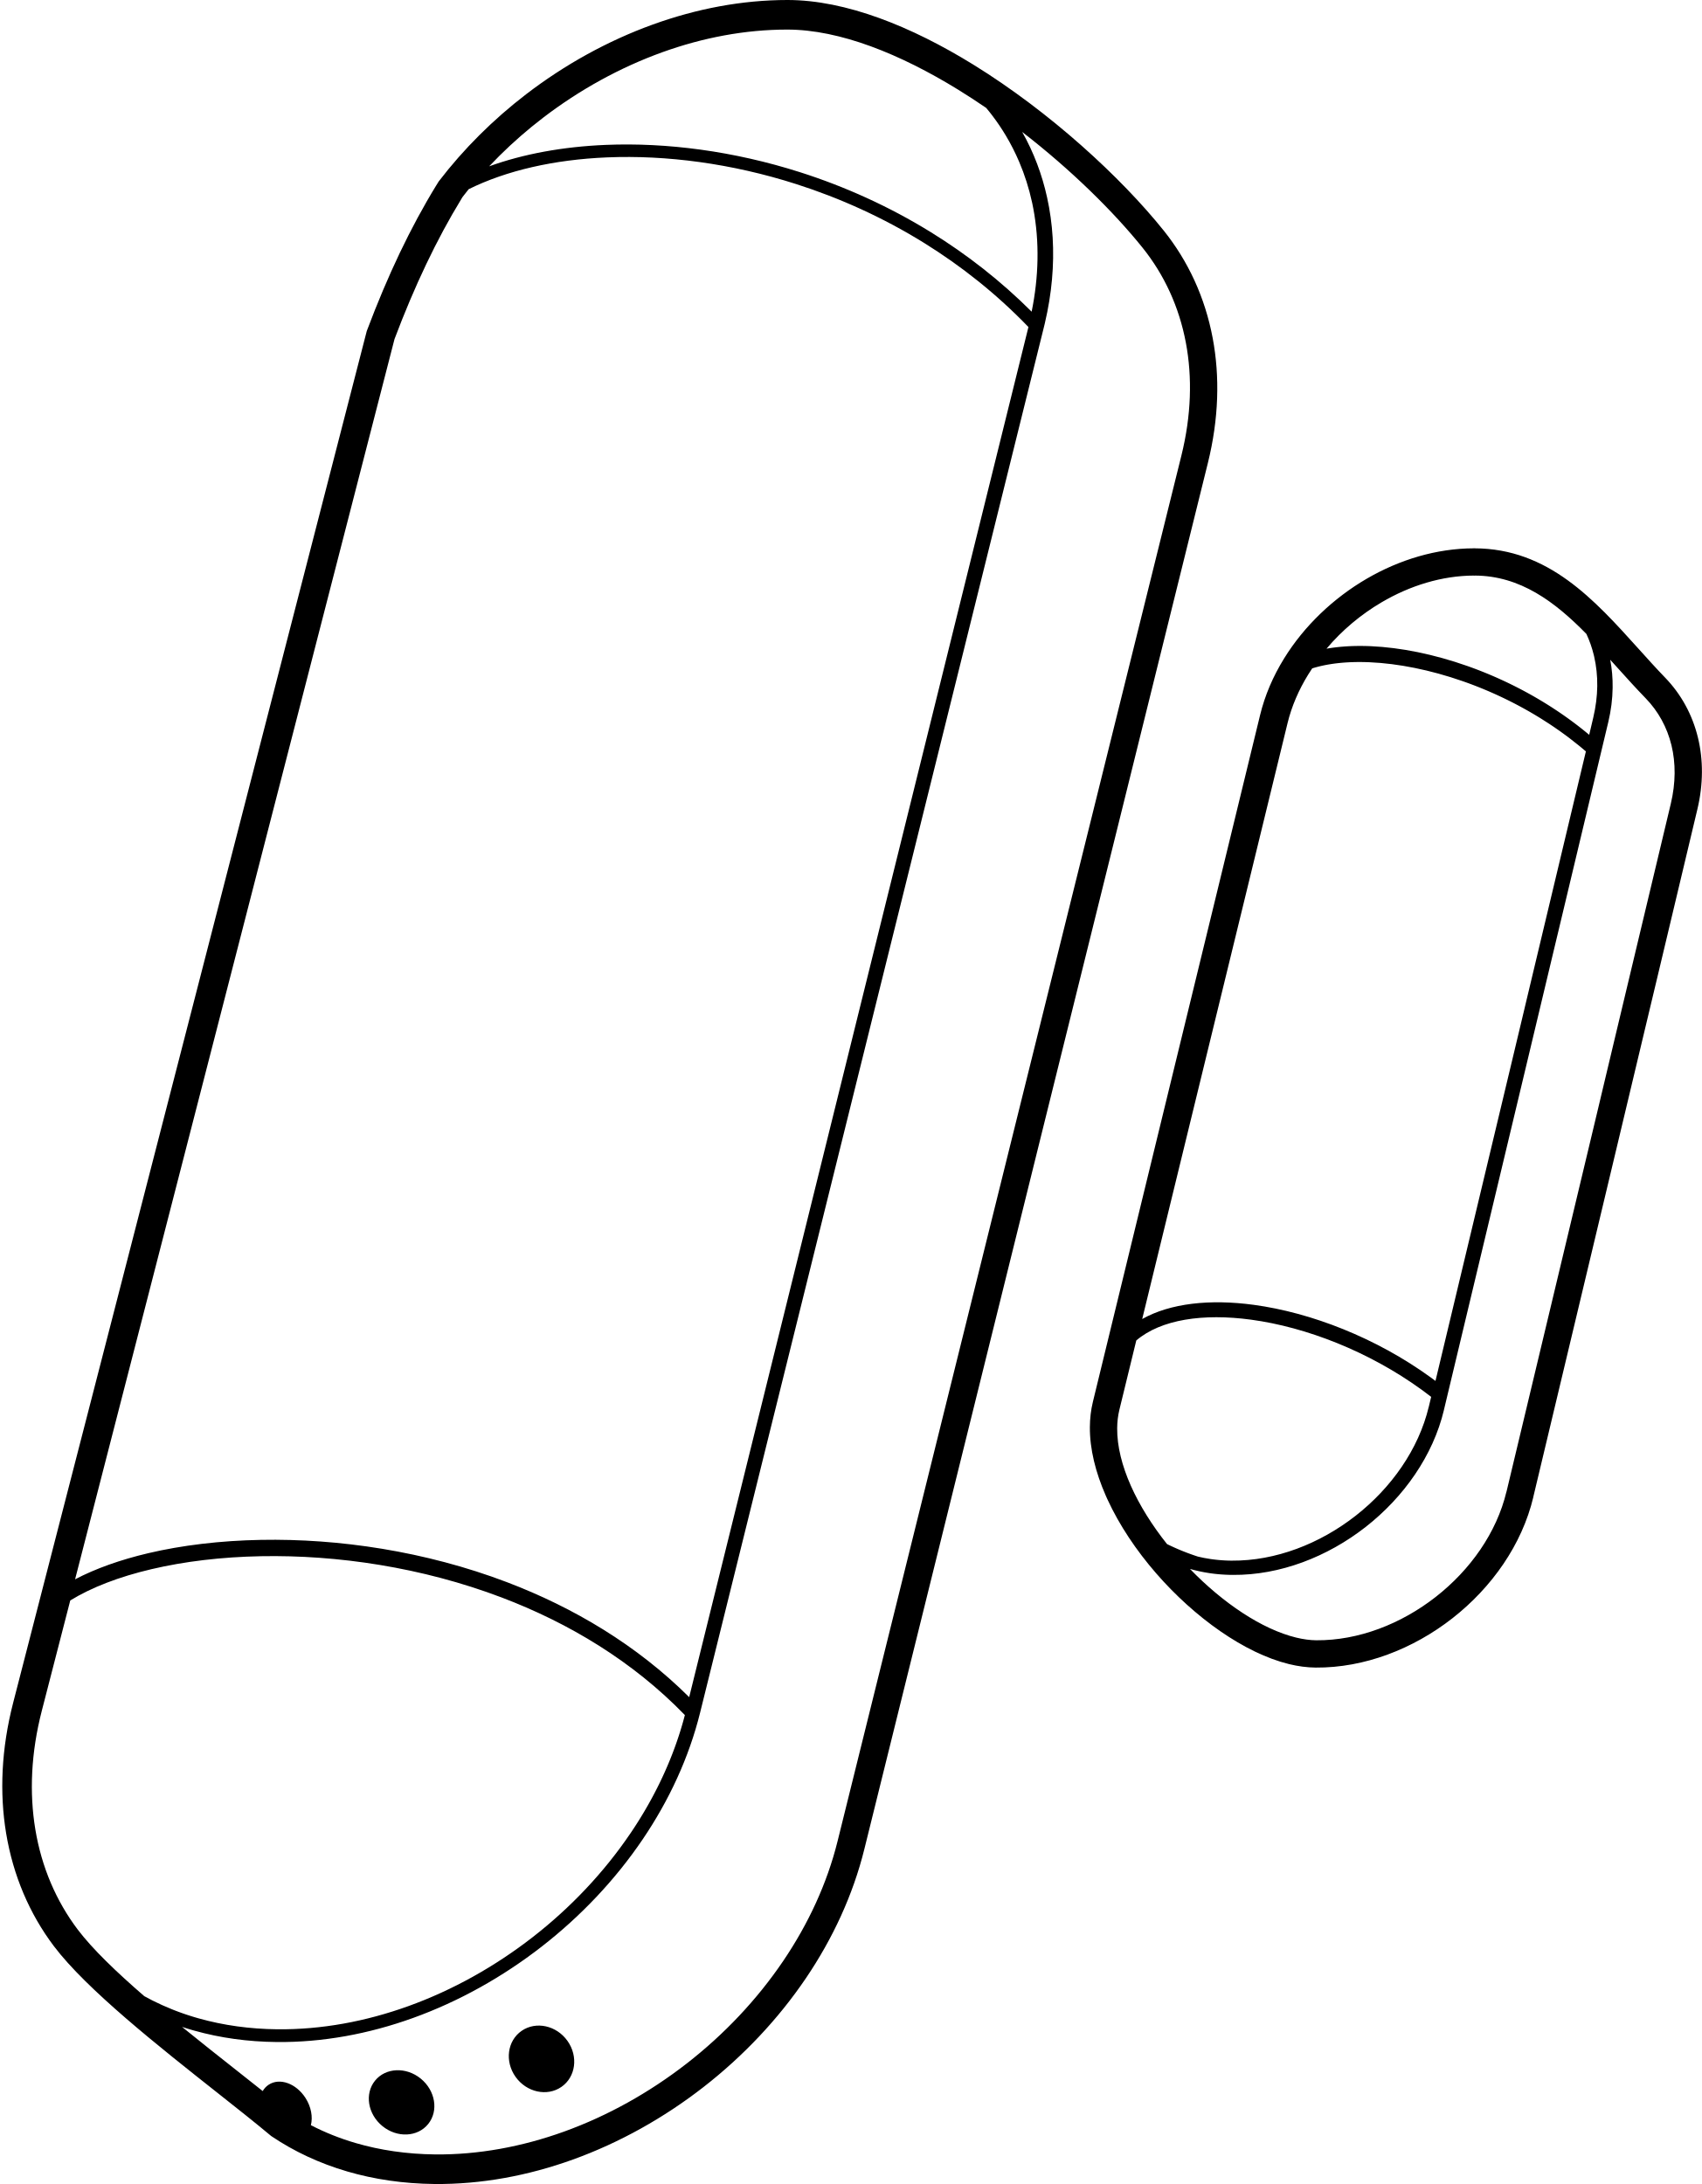
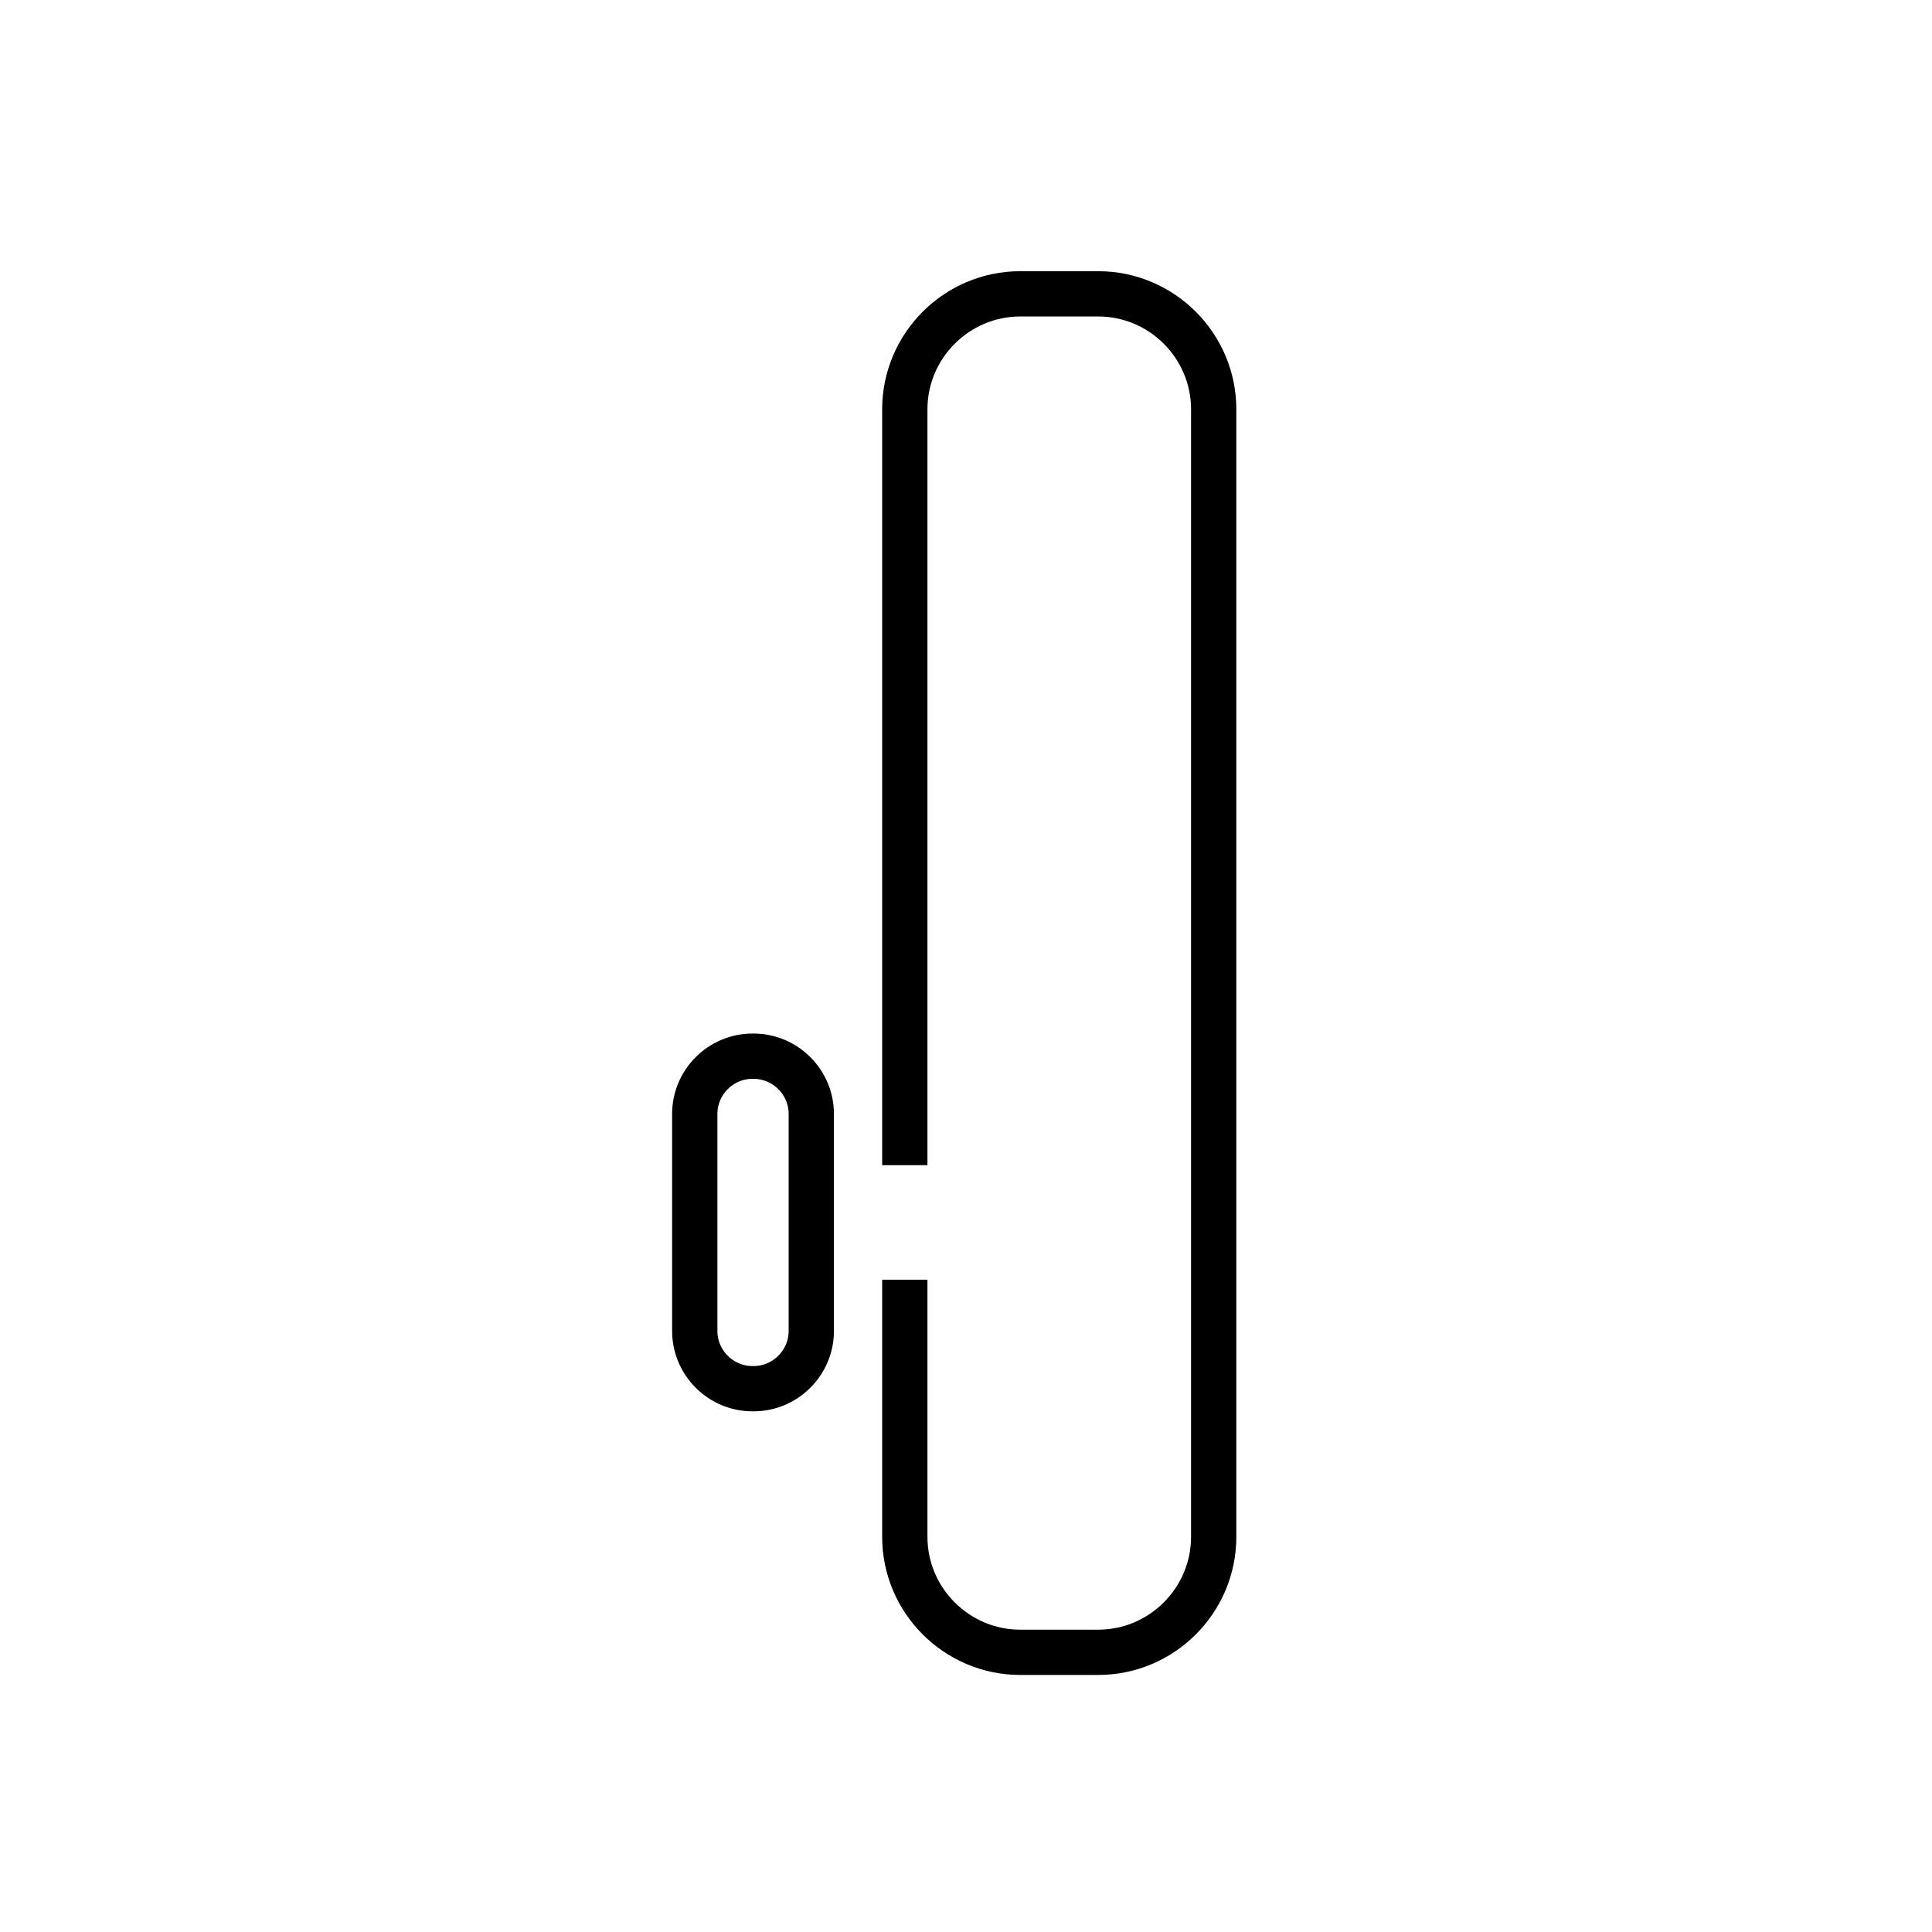
- <svg xmlns="http://www.w3.org/2000/svg" width="748px" height="960px" viewBox="0 0 748 960" version="1.1">
-   <g id="sensor_Door-Windows-7" stroke="none" stroke-width="1" fill="none" fill-rule="evenodd">
-     <path d="M115.457,919.145 C116.112,918.033 116.985,917.085 118.072,916.367 C122.92,913.166 130.176,915.778 134.279,922.203 C136.782,926.122 137.533,930.556 136.636,934.144 C142.781,937.33 149.364,939.97 156.342,942.006 C167.069,945.135 178.745,946.866 191.219,947 C210.292,947.186 229.483,943.608 247.879,936.975 C267.077,930.054 285.404,919.8 301.83,907.027 C318.195,894.3 332.664,879.025 344.184,862.021 C355.207,845.75 363.493,827.941 368.109,809.329 L382.139,752.74 C403.009,668.563 423.778,584.795 444.417,501.686 C456.97,451.137 469.488,400.723 481.958,350.477 C494.428,300.232 506.853,250.152 519.22,200.271 C523.591,182.637 524.064,165.88 521.192,150.64 C518.225,134.897 511.683,120.75 502.186,108.922 C489.442,93.048 470.668,74.558 449.254,58 C454.387,67.092 457.991,76.76 460.191,86.753 L460.193,86.762 C461.457,92.473 462.284,98.383 462.648,104.462 C463.362,116.405 462.287,129.001 459.227,142.019 L459.188,142.183 L459.042,142.797 L458.997,142.983 C458.934,143.241 458.871,143.499 458.807,143.758 L458.228,146.096 L457.647,148.435 L457.434,149.294 C445.521,197.344 433.554,245.577 421.545,293.964 C409.075,344.21 396.557,394.623 384.004,445.172 C363.366,528.281 342.596,612.049 321.726,696.226 L307.696,752.815 C302.8,772.558 294.057,791.379 282.448,808.515 C270.397,826.302 255.238,842.3 238.074,855.648 C220.881,869.017 201.668,879.76 181.514,887.027 C162.106,894.025 141.821,897.799 121.621,897.594 C115.214,897.53 109.026,897.074 103.074,896.252 C96.973,895.409 91.093,894.184 85.453,892.602 L84.952,892.46 L84.879,892.439 L84.866,892.435 L84.306,892.274 L84.283,892.268 C83.95,892.17 83.618,892.072 83.286,891.973 L83.164,891.936 L83.12,891.923 L82.624,891.772 L82.596,891.764 L82.129,891.62 L82.029,891.588 L81.964,891.568 L81.471,891.413 L81.464,891.411 L81.452,891.407 L80.926,891.239 L80.901,891.231 L80.815,891.203 L80.348,891.051 L80.339,891.048 L80.324,891.043 L80,890.936 C87.988,897.434 96.086,903.827 103.664,909.809 C107.792,913.068 111.773,916.211 115.457,919.145 Z M511.444,101.337 C522.214,114.769 529.627,130.796 532.977,148.597 C536.17,165.558 535.669,184.11 530.861,203.529 C518.505,253.427 506.091,303.523 493.632,353.786 C481.173,404.048 468.666,454.479 456.125,505.044 C435.505,588.182 414.754,671.978 393.902,756.184 L379.884,812.792 C374.9,832.917 366.013,852.082 354.219,869.512 C342.002,887.567 326.626,903.811 309.211,917.371 C291.778,930.944 272.288,941.853 251.833,949.237 C232.105,956.36 211.475,960.2 190.917,960 C177.26,959.854 164.463,957.952 152.693,954.514 C140.405,950.924 129.249,945.689 119.408,939.059 L119.171,938.9 L118.894,938.668 C112.055,932.95 104.259,926.789 95.804,920.105 C69.874,899.611 38.004,874.422 23.681,855.446 C12.999,841.294 5.776,824.443 2.686,805.804 C-0.256,788.051 0.577,768.678 5.778,748.489 L6.499,745.691 L17.725,702.121 L31.527,648.57 L47.125,588.058 C59.738,539.126 72.309,490.358 84.827,441.773 L101.648,376.485 L161.074,145.973 L161.189,145.53 L161.27,145.313 C165.857,133.108 170.666,121.735 175.694,111.197 C180.745,100.607 186.09,90.709 191.726,81.503 L191.75,81.478 L192.582,80.128 L192.791,79.788 L192.925,79.614 C198.351,72.531 204.306,65.769 210.707,59.389 C217.144,52.972 224.018,46.961 231.241,41.42 C248.136,28.459 267.056,17.951 286.944,10.767 C306.101,3.845 326.129,0 346.088,0 C371.822,0 400.65,11.676 427.707,28.364 C461.488,49.201 492.718,77.984 511.444,101.337 Z M215,73.104 C229.993,67.68 247.446,64.462 266.291,63.687 C292.914,62.592 322.37,66.37 351.612,75.695 C371.209,81.944 390.721,90.689 409.23,102.132 C424.864,111.798 439.775,123.381 453.409,137 C456.522,121.771 456.913,106.34 454.131,91.608 C453.999,90.907 453.859,90.207 453.712,89.51 L453.644,89.19 L453.622,89.087 C452.266,82.82 450.352,76.81 447.916,71.102 C446.19,67.056 444.21,63.172 441.987,59.465 C440.244,56.555 438.346,53.744 436.3,51.039 L436.088,50.761 L435.902,50.517 C435.783,50.361 435.663,50.207 435.543,50.052 L435.464,49.95 C435.327,49.775 435.189,49.599 435.051,49.424 L435.024,49.39 L435.012,49.375 C434.856,49.178 434.7,48.982 434.543,48.787 C434.179,48.334 433.809,47.884 433.436,47.437 C429.353,44.639 425.207,41.938 421.021,39.363 C395.793,23.852 369.21,13 345.987,13 C327.458,13 308.879,16.553 291.12,22.949 C272.462,29.668 254.677,39.52 238.764,51.69 C231.957,56.895 225.495,62.526 219.459,68.524 C217.947,70.026 216.46,71.553 215,73.104 Z M205.991,83.159 C205.081,84.289 204.184,85.429 203.302,86.579 L202.698,87.56 L202.705,87.565 C197.374,96.282 192.245,105.807 187.32,116.138 C182.402,126.457 177.756,137.434 173.381,149.066 L114.115,379.169 L97.307,444.467 C84.799,493.06 72.237,541.836 59.633,590.775 L44.048,651.297 L33,694.203 C42.008,689.489 52.886,685.612 65.123,682.728 C79.901,679.246 96.738,677.198 114.72,676.868 C148.767,676.241 186.882,681.798 222.805,695.463 C252.057,706.591 279.873,723.091 302.898,746 L315.558,694.827 C336.394,610.608 357.128,526.798 377.733,443.648 C390.264,393.074 402.761,342.636 415.211,292.365 C427.523,242.653 439.789,193.103 452,143.748 C437.973,129.192 422.497,116.937 406.227,106.836 C388.177,95.631 369.136,87.064 350.002,80.937 C321.491,71.809 292.792,68.108 266.87,69.179 C243.563,70.142 222.544,74.963 205.991,83.159 Z M30.878,703.5 L30.299,705.745 L19.088,749.218 L18.368,752.01 C13.623,770.413 12.855,788.026 15.525,804.122 C18.269,820.661 24.674,835.602 34.144,848.137 C40.645,856.744 51.288,866.938 63.406,877.431 C64.593,878.089 65.798,878.726 67.019,879.342 C69.793,880.74 72.654,882.033 75.599,883.215 L75.643,883.232 L75.942,883.352 L76.259,883.478 L76.552,883.592 L76.611,883.615 C77.126,883.817 77.645,884.014 78.166,884.208 L78.191,884.218 L78.501,884.333 L78.823,884.451 C79.038,884.53 79.255,884.609 79.47,884.686 L79.795,884.802 L80.101,884.91 L80.192,884.943 C80.377,885.008 80.563,885.073 80.748,885.137 L80.791,885.152 L81.1,885.258 L81.428,885.37 L81.448,885.376 L81.666,885.45 L81.883,885.523 L82.086,885.591 L82.415,885.7 L82.48,885.721 L82.668,885.783 L83.025,885.899 L83.308,885.99 L83.483,886.045 L83.74,886.127 L84.073,886.232 L84.112,886.244 L84.314,886.307 L84.583,886.39 L84.731,886.436 L84.74,886.439 L84.849,886.472 L85.193,886.576 L85.327,886.616 L85.746,886.742 L85.808,886.76 L85.894,886.786 L86.337,886.916 L86.352,886.92 L86.846,887.062 L86.954,887.093 L87.436,887.229 C92.801,888.735 98.39,889.901 104.184,890.701 C109.913,891.493 115.818,891.931 121.882,891.992 C141.287,892.189 160.797,888.553 179.487,881.811 C198.959,874.788 217.539,864.391 234.181,851.443 C250.774,838.535 265.44,823.047 277.11,805.814 C277.28,805.564 277.45,805.312 277.618,805.061 L277.633,805.038 C277.796,804.795 277.959,804.55 278.121,804.305 L278.122,804.304 L278.438,803.826 L278.641,803.518 L278.837,803.217 L279.16,802.722 L279.314,802.484 L279.643,801.973 L279.875,801.609 L280.146,801.185 L280.374,800.824 L280.623,800.429 L280.879,800.019 L281.119,799.634 L281.347,799.265 L281.598,798.858 L281.839,798.464 L282.076,798.076 L282.329,797.657 L282.545,797.298 L282.803,796.866 L283.011,796.516 L283.257,796.101 L283.493,795.7 L283.712,795.325 L283.956,794.905 L284.177,794.521 L284.397,794.14 L284.664,793.672 L284.833,793.374 L285.108,792.888 L285.305,792.536 L285.524,792.143 L285.763,791.711 L285.98,791.317 L286.185,790.943 L286.421,790.51 L286.624,790.133 L286.861,789.693 L287.04,789.358 L287.287,788.893 L287.489,788.509 L287.705,788.097 L287.896,787.729 L288.14,787.258 L288.317,786.914 L288.537,786.482 L288.762,786.038 L288.948,785.67 L289.169,785.228 L289.36,784.844 L289.528,784.504 L289.785,783.982 L289.876,783.794 C289.975,783.59 290.074,783.387 290.173,783.184 L290.316,782.883 L290.56,782.375 L290.698,782.082 L290.96,781.528 L291.004,781.434 C291.114,781.199 291.224,780.963 291.333,780.727 L291.431,780.515 L291.716,779.895 C291.839,779.625 291.96,779.356 292.082,779.087 L292.086,779.078 C292.208,778.805 292.33,778.532 292.451,778.259 C292.672,777.761 292.89,777.262 293.105,776.762 L293.173,776.606 C293.277,776.365 293.38,776.125 293.482,775.884 L293.524,775.787 L293.735,775.285 L293.893,774.907 L294.065,774.493 L294.232,774.09 L294.446,773.565 L294.568,773.265 C294.643,773.081 294.716,772.897 294.79,772.713 L294.906,772.423 L295.106,771.918 L295.246,771.561 L295.448,771.044 L295.562,770.75 L295.761,770.229 L295.899,769.866 L296.087,769.367 L296.202,769.059 L296.397,768.534 L296.528,768.178 L296.708,767.682 L296.827,767.353 L297.022,766.808 L297.127,766.512 L297.322,765.955 L297.423,765.666 L297.621,765.093 L297.716,764.816 L297.902,764.264 L298.015,763.929 L298.181,763.43 L298.297,763.077 L298.471,762.542 L298.563,762.258 L298.752,761.665 L298.835,761.404 L299.01,760.842 L299.12,760.49 L299.273,759.989 L299.381,759.632 L299.536,759.117 L299.633,758.792 L299.794,758.244 L299.889,757.918 L300.039,757.396 L300.134,757.06 L300.291,756.505 L300.361,756.253 L300.53,755.637 L300.595,755.4 L300.765,754.767 L300.817,754.569 C300.878,754.342 300.938,754.115 300.997,753.888 L301,753.875 C278.16,730.289 250.108,713.44 220.525,702.207 C185.382,688.862 148.102,683.435 114.806,684.046 C97.342,684.367 80.962,686.358 66.56,689.746 C52.387,693.08 40.205,697.753 30.878,703.5 Z M642.835,299.411 C628.592,294.444 614.521,291.649 601.978,291.1 L601.423,291.077 L601.403,291.077 L600.869,291.057 L600.831,291.056 L600.317,291.04 L600.261,291.038 L600.077,291.034 L599.711,291.025 L599.561,291.022 L599.174,291.014 L598.838,291.009 L598.646,291.007 L598.275,291 L598.091,291 L597.734,291 L597.541,291 L597.246,291 L596.959,291 L596.734,291 L596.426,291.006 L596.141,291.009 L595.903,291.013 L595.605,291.018 L595.35,291.023 L595.08,291.03 L594.81,291.037 L594.522,291.045 L594.31,291.052 L593.986,291.064 L593.751,291.073 L593.476,291.084 L593.216,291.096 L592.962,291.108 L592.679,291.122 L592.414,291.136 L592.188,291.149 L591.889,291.167 L591.642,291.183 L591.395,291.199 L591.132,291.217 L590.841,291.238 L590.649,291.253 L590.342,291.276 L590.14,291.293 L589.816,291.321 L589.645,291.336 L589.314,291.366 L589.144,291.382 L588.809,291.415 L588.645,291.432 L588.306,291.467 L588.172,291.482 L587.801,291.523 L587.757,291.528 C587.443,291.564 587.132,291.601 586.822,291.641 C586.661,291.662 586.501,291.683 586.342,291.704 L586.339,291.705 C586.178,291.726 586.018,291.748 585.859,291.771 L585.845,291.773 C585.69,291.795 585.536,291.817 585.381,291.841 C585.109,291.881 584.838,291.923 584.569,291.967 L584.415,291.992 L584.06,292.051 L583.955,292.069 L583.614,292.128 L583.476,292.153 L583.164,292.21 L583.007,292.239 L582.701,292.297 L582.54,292.328 L582.28,292.38 L582.059,292.424 L581.815,292.475 L581.615,292.516 L581.314,292.581 L581.179,292.61 L580.86,292.681 L580.726,292.712 L580.412,292.785 L580.279,292.815 L579.982,292.887 L579.817,292.927 L579.516,293.002 L579.413,293.028 L579.072,293.116 L578.971,293.143 C578.863,293.171 578.754,293.2 578.647,293.229 L578.53,293.261 L578.221,293.346 L578.084,293.385 L577.818,293.46 L577.629,293.516 L577.384,293.588 L577.222,293.636 L576.954,293.718 L576.828,293.757 L576.714,293.793 C576.114,294.684 575.531,295.583 574.967,296.493 C572.884,299.856 571.048,303.377 569.495,307.03 C567.992,310.562 566.78,314.165 565.893,317.807 L562.789,330.547 C557.227,353.377 551.657,376.228 546.079,399.105 C540.5,421.982 534.912,444.889 529.314,467.831 L502,579.791 C514.387,572.821 531.816,570.959 551.001,573.55 C576.319,576.967 604.879,588.121 628.77,605.433 C629.48,605.948 630.189,606.47 630.895,607 C636.117,585.151 641.339,563.324 646.553,541.53 C652.559,516.43 658.553,491.373 664.523,466.378 C678.126,409.426 660.501,483.191 680.999,397.329 L681.249,396.282 L681.255,396.253 L681.499,395.233 L681.512,395.176 L681.749,394.185 L681.769,394.1 L681.999,393.137 L682.026,393.023 L682.25,392.089 L682.283,391.946 L682.5,391.041 L682.54,390.87 L682.75,389.992 L682.798,389.793 L683,388.945 L683.054,388.717 L683.25,387.897 L683.311,387.641 L683.5,386.849 L683.568,386.564 L683.751,385.801 L683.825,385.488 L684.001,384.753 L684.082,384.412 L684.251,383.705 L684.339,383.335 L684.501,382.658 L684.596,382.259 L684.751,381.61 L684.853,381.183 L685.001,380.562 L685.11,380.107 L685.251,379.515 L685.367,379.031 L685.501,378.467 L685.624,377.955 L685.751,377.419 L685.88,376.878 L686.001,376.372 L686.137,375.803 L686.251,375.324 L686.394,374.726 L686.501,374.276 L686.651,373.65 L686.751,373.229 L686.908,372.574 L687.001,372.181 L687.165,371.499 L687.251,371.134 L687.422,370.423 L687.502,370.086 L687.679,369.346 L687.752,369.039 L687.935,368.271 L688.002,367.991 L688.192,367.195 L688.252,366.944 L688.449,366.119 L688.502,365.897 L688.706,365.043 L688.752,364.85 L688.962,363.968 L689.002,363.802 L689.219,362.892 L689.252,362.755 L689.476,361.816 L689.502,361.708 L689.732,360.74 L689.752,360.66 L689.989,359.664 L690.002,359.613 L690.246,358.588 L690.251,358.566 L690.501,357.518 L690.503,357.513 L690.751,356.471 L690.76,356.437 L691.001,355.424 L691.016,355.361 L691.252,354.377 L691.273,354.286 L691.502,353.329 L691.53,353.21 L691.751,352.282 L691.786,352.135 L692.001,351.235 L692.043,351.059 L692.251,350.188 L692.3,349.983 L692.501,349.14 L692.557,348.908 L692.751,348.093 L692.814,347.832 L693.001,347.046 L693.07,346.757 L693.251,345.999 L693.327,345.68 L693.501,344.952 L693.584,344.605 L693.751,343.905 L693.84,343.529 L694.001,342.858 L694.097,342.454 L694.251,341.81 L694.354,341.378 L694.501,340.763 L694.61,340.302 L694.751,339.716 L694.867,339.227 L695,338.669 L695.124,338.151 L695.25,337.622 L695.381,337.076 L695.5,336.575 L695.637,336 L695.75,335.527 L695.894,334.924 L696,334.48 L696.151,333.849 L696.25,333.432 L696.407,332.773 L696.5,332.385 L696.664,331.697 L696.75,331.338 L696.921,330.622 L697,330.291 C696.414,329.787 695.824,329.287 695.23,328.792 L695.176,328.747 L694.857,328.482 L694.831,328.461 L694.496,328.184 L694.454,328.149 L694.134,327.887 L694.09,327.851 C692.651,326.675 691.191,325.525 689.712,324.403 L689.69,324.386 C689.335,324.117 688.979,323.85 688.623,323.584 L688.492,323.487 L688.233,323.295 L688.151,323.233 C687.413,322.688 686.67,322.149 685.923,321.616 L685.92,321.614 L685.542,321.345 C684.783,320.808 684.02,320.277 683.253,319.753 L683.226,319.734 L682.867,319.489 L682.84,319.472 C682.206,319.041 681.569,318.615 680.929,318.194 L680.861,318.15 C679.728,317.404 678.587,316.674 677.438,315.958 L677.375,315.918 L677.25,315.841 L676.979,315.673 L676.83,315.58 L676.583,315.429 L676.544,315.405 C676.167,315.173 675.789,314.942 675.41,314.714 L675.35,314.677 L675.026,314.483 L674.95,314.437 L674.594,314.224 L674.294,314.046 L674.194,313.987 L673.869,313.795 L673.795,313.75 L673.444,313.545 L673.395,313.516 L673.019,313.296 L672.994,313.282 L672.593,313.049 L672.138,312.788 L672.138,312.787 L671.683,312.528 L671.683,312.527 L671.228,312.269 L670.772,312.012 L670.315,311.756 L669.858,311.502 L669.401,311.249 L668.943,310.999 L668.484,310.749 L668.025,310.501 L667.566,310.255 L667.106,310.01 C666.8,309.848 666.492,309.686 666.185,309.525 C665.878,309.365 665.57,309.205 665.262,309.046 L664.801,308.809 L664.8,308.809 L664.338,308.574 L663.875,308.34 L663.875,308.34 L663.412,308.107 L662.949,307.876 L662.948,307.876 L662.485,307.647 L662.02,307.419 L661.556,307.192 L661.091,306.967 L660.626,306.745 L660.161,306.523 L659.695,306.303 L659.229,306.084 L658.763,305.867 L658.296,305.651 L657.83,305.437 L657.83,305.437 L657.363,305.225 L656.896,305.014 L656.428,304.805 L655.961,304.597 L655.494,304.391 L655.026,304.186 L654.558,303.983 L654.089,303.781 L653.621,303.581 L653.152,303.383 L652.684,303.186 L652.215,302.99 L651.746,302.796 L651.277,302.604 L650.808,302.414 L650.34,302.225 L649.87,302.037 L649.401,301.851 L648.932,301.666 L648.463,301.484 L648.463,301.484 L647.994,301.302 L647.525,301.122 L647.056,300.945 L646.586,300.768 L646.117,300.593 L645.648,300.419 L645.179,300.247 L644.71,300.077 L644.242,299.907 L643.772,299.741 L643.304,299.575 L642.835,299.411 Z M499.399,589.21 L491.978,619.646 C491.338,622.271 491.022,624.998 491,627.798 C490.881,643.74 499.85,662.301 512.903,678.708 L513.139,678.825 L513.146,678.828 L513.228,678.868 L513.263,678.885 L513.309,678.908 L513.472,678.987 L513.512,679.006 L513.553,679.026 L513.635,679.066 L513.636,679.067 L513.716,679.105 L513.879,679.184 L513.885,679.186 L513.961,679.223 L514.01,679.246 L514.043,679.262 L514.37,679.417 L514.385,679.425 L514.452,679.457 L514.617,679.533 L514.635,679.543 L514.698,679.572 L514.863,679.649 L514.887,679.66 L514.945,679.688 L515.193,679.802 L515.265,679.835 L515.275,679.84 L515.358,679.878 L515.391,679.893 L515.441,679.916 L515.517,679.951 L515.523,679.954 L515.644,680.009 L515.689,680.03 L515.77,680.066 L515.772,680.067 L515.854,680.105 L516.021,680.18 L516.023,680.181 L516.103,680.218 L516.15,680.238 L516.186,680.255 L516.353,680.329 L516.404,680.352 L516.437,680.366 L516.659,680.465 L516.686,680.477 L516.853,680.551 L516.914,680.577 L516.937,680.587 L517.104,680.66 L517.169,680.689 L517.188,680.697 L517.272,680.734 L517.297,680.745 L517.355,680.77 L517.425,680.8 L517.439,680.807 L517.523,680.843 L517.553,680.856 L517.607,680.878 L517.682,680.911 L517.691,680.915 L517.775,680.951 L517.81,680.966 L517.86,680.987 L517.939,681.021 L517.943,681.023 L518.028,681.059 L518.068,681.076 L518.112,681.095 L518.196,681.13 L518.197,681.13 L518.322,681.183 L518.448,681.236 L518.448,681.236 L518.574,681.289 L518.575,681.289 L518.7,681.342 L518.701,681.342 L518.827,681.394 L518.828,681.394 L518.953,681.446 L518.954,681.447 L519.182,681.54 L519.206,681.551 L519.208,681.551 L519.333,681.602 L519.335,681.603 L519.46,681.654 L519.462,681.655 L519.588,681.706 L519.59,681.706 L519.715,681.757 L519.717,681.758 L519.842,681.808 L519.845,681.81 L520.097,681.91 L520.1,681.912 L520.225,681.961 L520.229,681.963 L520.353,682.012 L520.356,682.013 L520.481,682.063 L520.485,682.064 L520.61,682.113 L520.614,682.115 L520.738,682.163 L520.742,682.165 L520.866,682.213 L520.871,682.215 L520.995,682.263 L520.999,682.265 L521.124,682.313 L521.128,682.315 L521.253,682.363 L521.258,682.365 L521.382,682.413 L521.387,682.414 L521.511,682.462 L521.516,682.464 L521.64,682.511 L521.646,682.513 L521.77,682.56 L521.775,682.562 L521.899,682.609 L521.906,682.611 L522.029,682.658 L522.035,682.66 L522.289,682.755 L522.296,682.757 L522.55,682.852 L522.556,682.854 L522.68,682.9 L522.687,682.902 L522.941,682.995 L522.949,682.998 L523.072,683.043 L523.08,683.046 L523.203,683.09 L523.211,683.093 L523.334,683.137 L523.342,683.14 L523.596,683.232 L523.605,683.235 L523.728,683.278 L523.737,683.282 C523.997,683.374 524.258,683.465 524.52,683.556 L524.53,683.56 L524.784,683.648 L524.795,683.652 L525.183,683.783 L525.194,683.788 L525.316,683.829 L525.328,683.833 L525.583,683.918 L525.595,683.922 C525.768,683.981 525.943,684.038 526.117,684.096 L526.13,684.1 L526.386,684.183 L526.399,684.188 L526.52,684.227 C528.267,684.646 530.072,684.995 531.932,685.27 L531.964,685.275 L532.079,685.292 L532.194,685.309 L532.22,685.312 L532.31,685.325 L532.331,685.328 L532.353,685.331 L532.375,685.335 L532.397,685.338 L532.418,685.341 L532.425,685.341 L532.44,685.343 L532.461,685.346 L532.483,685.35 L532.504,685.353 L532.527,685.356 L532.541,685.358 L532.548,685.358 L532.57,685.362 L532.591,685.365 L532.613,685.367 L532.635,685.37 L532.765,685.388 L532.773,685.389 L532.787,685.391 L532.809,685.394 L532.831,685.397 L532.852,685.4 L532.874,685.403 L532.889,685.404 L532.896,685.406 L532.918,685.409 L532.94,685.411 L532.961,685.415 L532.983,685.417 L533.005,685.42 L533.027,685.423 L533.049,685.426 L533.071,685.428 L533.092,685.432 L533.114,685.434 L533.122,685.435 L533.137,685.437 L533.18,685.442 L533.202,685.445 L533.224,685.449 L533.239,685.45 L533.246,685.451 L533.268,685.454 L533.29,685.457 L533.311,685.459 L533.333,685.462 L533.355,685.464 L533.377,685.467 L533.399,685.47 L533.421,685.473 L533.443,685.476 L533.465,685.478 L533.472,685.479 L533.487,685.481 L533.509,685.484 L533.531,685.486 L533.552,685.489 L533.575,685.492 L533.59,685.494 L533.597,685.495 L533.619,685.497 L533.641,685.5 L533.663,685.503 L533.685,685.505 L533.707,685.508 L533.813,685.52 L533.826,685.522 L533.919,685.533 L533.944,685.536 L534.025,685.546 L534.064,685.55 L534.13,685.558 L534.183,685.563 L534.236,685.57 L534.302,685.576 L534.342,685.581 L534.42,685.59 L534.449,685.593 L534.54,685.603 L534.555,685.605 L534.659,685.616 L534.66,685.616 L534.766,685.627 L534.778,685.628 L534.897,685.641 L534.979,685.649 L535.016,685.653 L535.085,685.66 L535.136,685.665 L535.191,685.67 L535.255,685.676 L535.297,685.68 L535.374,685.688 L535.403,685.69 L535.493,685.699 L535.509,685.701 L535.612,685.71 L535.616,685.711 L535.722,685.72 L535.732,685.721 L535.828,685.73 L535.851,685.732 L535.935,685.739 L535.97,685.742 L536.041,685.748 L536.089,685.753 L536.147,685.757 L536.209,685.763 L536.254,685.767 L536.328,685.772 L536.359,685.776 L536.448,685.782 L536.466,685.784 L536.567,685.792 L536.572,685.792 L536.678,685.8 L536.687,685.801 L536.785,685.808 L536.806,685.81 L536.891,685.816 L536.925,685.819 L536.998,685.824 L537.044,685.827 L537.104,685.832 L537.164,685.836 L537.211,685.839 L537.284,685.844 L537.317,685.846 L537.403,685.852 L537.424,685.854 L537.523,685.86 L537.53,685.861 L537.643,685.868 L537.743,685.874 L537.762,685.875 L537.85,685.88 L537.881,685.882 L537.956,685.886 L538.001,685.889 L538.063,685.893 L538.121,685.896 L538.169,685.898 L538.241,685.902 L538.276,685.904 L538.36,685.908 L538.382,685.91 L538.48,685.915 L538.489,685.915 L538.596,685.92 L538.6,685.92 L538.703,685.925 L538.72,685.926 L538.809,685.931 L538.839,685.932 L538.916,685.936 L538.959,685.937 L539.023,685.94 L539.079,685.942 L539.129,685.944 L539.199,685.947 L539.236,685.948 L539.318,685.952 L539.342,685.953 L539.438,685.956 L539.449,685.956 L539.556,685.96 L539.558,685.96 L539.662,685.964 L539.678,685.965 L539.77,685.967 L539.797,685.968 L539.876,685.971 L539.918,685.971 L539.983,685.973 L540.037,685.975 L540.09,685.976 L540.157,685.978 L540.197,685.98 L540.277,685.981 L540.303,685.982 L540.397,685.984 L540.41,685.984 L540.517,685.987 L540.637,685.989 L540.877,685.993 L540.997,685.994 L541.117,685.996 L541.237,685.997 L541.357,685.998 C560.63,686.144 580.039,678.581 595.767,666.294 C611.486,654.012 623.485,637.039 627.947,618.356 L627.96,618.356 L628.245,617.159 L628.531,615.963 L628.817,614.766 L629,613.999 C627.626,612.934 626.223,611.884 624.795,610.849 C601.717,594.127 574.184,583.361 549.813,580.072 C528.797,577.235 510.283,579.944 499.399,589.21 Z M541.734,692.262 L541.597,692.261 L541.534,692.26 L541.46,692.259 L541.324,692.257 L541.198,692.256 L541.188,692.255 L541.052,692.253 L540.785,692.248 L540.781,692.248 L540.662,692.245 L540.645,692.245 L540.541,692.242 L540.297,692.236 L540.24,692.235 L540.175,692.233 L540.106,692.231 L540.053,692.229 L539.932,692.225 L539.838,692.223 L539.811,692.222 L539.703,692.218 L539.69,692.218 L539.57,692.213 L539.569,692.213 L539.448,692.209 L539.436,692.208 L539.327,692.204 L539.303,692.203 L539.207,692.199 L539.17,692.198 L539.087,692.194 L539.037,692.193 L538.967,692.189 L538.904,692.187 L538.847,692.184 L538.771,692.181 L538.727,692.179 L538.639,692.174 L538.607,692.173 L538.506,692.168 L538.488,692.167 L538.375,692.161 L538.369,692.161 L538.25,692.155 L538.243,692.154 L538.131,692.148 L538.111,692.147 L537.98,692.14 L537.894,692.135 L537.849,692.133 L537.775,692.128 L537.718,692.124 L537.656,692.121 L537.587,692.117 L537.539,692.114 L537.457,692.108 L537.421,692.106 L537.326,692.1 L537.303,692.099 L537.196,692.092 L537.185,692.09 L537.068,692.083 L537.066,692.083 L536.95,692.075 L536.936,692.073 L536.833,692.066 L536.806,692.065 L536.716,692.058 L536.677,692.054 L536.6,692.049 L536.548,692.045 L536.483,692.04 L536.419,692.035 L536.366,692.031 L536.29,692.025 L536.161,692.015 L536.134,692.012 L536.033,692.004 L536.018,692.003 L535.905,691.993 L535.902,691.993 L535.786,691.983 L535.777,691.982 L535.671,691.973 L535.649,691.971 L535.555,691.962 L535.521,691.96 L535.44,691.952 L535.394,691.948 L535.325,691.942 L535.267,691.936 L535.211,691.931 L535.14,691.924 L535.096,691.919 L535.013,691.912 L534.981,691.909 L534.887,691.899 L534.867,691.897 L534.76,691.887 L534.753,691.886 L534.639,691.874 L534.634,691.873 L534.525,691.862 L534.508,691.86 L534.411,691.85 L534.383,691.847 L534.298,691.838 L534.257,691.834 L534.184,691.826 L534.132,691.82 L534.071,691.813 L534.006,691.806 L533.958,691.8 L533.881,691.791 L533.845,691.788 L533.757,691.778 L533.733,691.774 L533.632,691.762 L533.62,691.761 L533.507,691.748 L533.487,691.745 L533.466,691.743 L533.445,691.74 L533.424,691.738 L533.403,691.735 L533.383,691.733 L533.38,691.732 L533.361,691.73 L533.341,691.728 L533.32,691.725 L533.299,691.723 L533.278,691.72 L533.257,691.717 L533.252,691.716 L533.236,691.715 L533.216,691.712 L533.195,691.71 L533.174,691.707 L533.153,691.704 L533.132,691.702 L533.125,691.701 L533.111,691.699 L533.091,691.696 L533.07,691.694 L533.049,691.691 L533.028,691.689 L533.007,691.686 L532.997,691.684 L532.987,691.683 L532.966,691.681 L532.945,691.678 L532.924,691.675 L532.903,691.672 L532.883,691.67 L532.87,691.669 L532.862,691.667 L532.841,691.664 L532.82,691.662 L532.799,691.659 L532.779,691.657 L532.758,691.653 L532.743,691.652 L532.737,691.651 L532.716,691.648 L532.695,691.645 L532.674,691.643 L532.654,691.64 L532.633,691.637 L532.615,691.634 L532.612,691.634 L532.591,691.631 L532.57,691.629 L532.55,691.626 L532.529,691.623 L532.508,691.62 L532.488,691.617 L532.487,691.617 L532.466,691.615 L532.446,691.612 L532.425,691.609 L532.404,691.606 L532.321,691.595 L532.301,691.592 L532.28,691.589 L532.259,691.586 L532.238,691.583 L532.234,691.583 L532.217,691.58 L532.197,691.577 L532.176,691.575 L532.107,691.565 L532.022,691.553 L531.98,691.547 L531.98,691.547 L531.867,691.531 L531.854,691.529 L531.853,691.529 L531.726,691.51 L531.599,691.491 L531.56,691.486 C528.631,691.051 525.774,690.432 523,689.64 C537.445,704.58 554.568,716.136 569.639,719.809 C572.745,720.565 575.716,720.977 578.503,721 C597.07,721.138 615.803,713.822 631.012,701.936 C646.201,690.065 657.788,673.688 662.085,655.692 L662.11,655.692 C668.211,630.139 674.318,604.611 680.413,579.128 C686.425,553.993 692.427,528.902 698.403,503.873 C727.228,383.162 682.717,569.515 716.375,428.488 C722.36,403.411 728.336,378.366 734.316,353.302 C736.513,344.091 736.502,335.4 734.623,327.638 C732.693,319.673 728.795,312.625 723.303,306.962 L723.278,306.937 L723.237,306.894 L723.237,306.894 L723.224,306.88 C719.033,302.558 715.178,298.284 711.294,293.978 C710.098,292.653 708.9,291.325 707.696,290 C708.453,293.933 708.817,298.048 708.758,302.306 C708.691,307.214 708.068,312.26 706.846,317.383 L703.87,329.855 L703.614,330.932 L703.356,332.009 L703.099,333.087 L702.842,334.164 L702.426,335.91 L702.328,336.318 L701.949,337.907 L701.815,338.472 L701.711,338.905 L701.557,339.549 L701.473,339.903 L701.3,340.626 L701.234,340.901 L701.043,341.704 L700.997,341.899 L700.976,341.986 L700.53,343.858 L700.52,343.896 L700.282,344.894 L700.272,344.935 L700.044,345.892 L700.015,346.012 L699.806,346.89 L699.758,347.09 L699.567,347.888 L699.501,348.167 L699.33,348.887 L699.244,349.244 L699.091,349.884 L698.987,350.32 L698.853,350.882 L698.73,351.398 L698.615,351.88 L698.473,352.475 L698.377,352.879 L698.216,353.552 L698.138,353.877 L697.959,354.63 L697.901,354.875 L697.702,355.707 L697.662,355.873 L697.445,356.784 L697.424,356.871 L697.188,357.861 L697.186,357.869 L696.948,358.868 L696.931,358.938 L696.71,359.866 L696.674,360.015 L696.471,360.864 L696.417,361.092 L696.233,361.862 L696.16,362.17 L695.995,362.86 L695.903,363.247 L695.757,363.858 L695.646,364.324 L695.519,364.857 L695.389,365.401 L695.28,365.855 L695.131,366.479 L695.042,366.853 L694.874,367.556 L694.804,367.852 L694.617,368.633 L694.566,368.85 L694.36,369.711 L694.327,369.848 L694.103,370.788 L694.089,370.846 L693.851,371.845 L693.846,371.865 L693.612,372.843 L693.589,372.943 L693.375,373.841 L693.332,374.02 L693.136,374.84 L693.075,375.097 L692.898,375.838 L692.818,376.175 L692.66,376.837 L692.561,377.253 L692.421,377.835 L692.303,378.33 L692.183,378.833 L692.046,379.408 L691.945,379.832 L691.789,380.485 L691.706,380.831 L691.532,381.563 L691.468,381.829 L691.274,382.641 L691.23,382.828 L691.018,383.718 L690.991,383.827 L690.76,384.796 L690.753,384.825 L690.515,385.824 L690.503,385.874 L690.277,386.823 L690.246,386.952 L690.038,387.821 L689.989,388.029 L689.8,388.82 L689.731,389.107 L689.562,389.819 L689.474,390.185 L689.323,390.818 L689.217,391.263 L689.084,391.816 L688.96,392.341 L688.846,392.815 L688.702,393.419 L688.608,393.815 L688.445,394.497 L688.369,394.813 L688.188,395.575 L688.131,395.812 L687.931,396.653 L687.893,396.812 L687.673,397.732 L687.654,397.811 L687.416,398.81 C677.875,438.784 695.551,364.709 670.898,467.954 C664.921,492.982 658.919,518.074 652.907,543.209 C647.383,566.302 641.85,589.431 636.32,612.585 L636.11,613.467 L636.035,613.782 L635.748,614.98 L635.463,616.178 L635.176,617.375 L634.89,618.573 L634.604,619.77 L634.616,619.773 C629.816,639.876 616.974,658.089 600.17,671.222 C583.38,684.343 562.588,692.42 541.87,692.263 L541.734,692.262 Z M648.068,241.025 C680.452,241.107 700.639,263.523 720.136,285.171 C724.083,289.553 728,293.903 731.705,297.73 L731.742,297.769 L731.766,297.793 L731.808,297.836 L731.807,297.836 C738.825,305.093 743.8,314.097 746.256,324.255 C748.596,333.933 748.65,344.602 745.998,355.733 C740.029,380.797 734.062,405.841 728.087,430.918 C714.12,489.535 727.655,432.718 728.077,430.915 L728.076,430.915 C727.86,431.803 723.772,448.938 710.097,506.3 C704.13,531.328 698.138,556.419 692.135,581.553 C686.05,607.033 679.955,632.559 673.864,658.11 L673.886,658.115 C668.927,678.919 655.69,697.744 638.376,711.297 C621.087,724.83 599.644,733.16 578.244,733 C574.428,732.969 570.501,732.44 566.515,731.467 C547.017,726.707 525.049,711.038 508.113,691.55 C499.395,681.518 491.944,670.398 486.762,659.139 C486.711,659.032 486.661,658.924 486.611,658.817 C486.398,658.354 486.19,657.888 485.988,657.42 C481.507,647.212 478.928,636.928 479,627.272 C479.03,623.471 479.455,619.778 480.318,616.231 L488.653,581.986 L517.242,464.579 C522.838,441.606 528.423,418.669 533.998,395.76 C539.574,372.852 545.141,349.971 550.701,327.11 L553.803,314.353 C554.867,309.977 556.291,305.719 558.037,301.606 C559.809,297.43 561.94,293.348 564.386,289.393 C573.203,275.136 585.987,262.933 600.698,254.369 C615.069,246.002 631.358,241.066 647.682,241.025 L647.682,241 L648.068,241 L648.068,241.025 Z M697.228,278.656 C683.421,264.565 668.16,253.051 648.152,253 L648.152,253.024 L647.769,253.024 L647.769,253 C633.797,253.036 619.718,257.388 607.183,264.765 C598.052,270.138 589.781,277.094 583,285.142 L583.031,285.136 C583.231,285.101 583.433,285.066 583.634,285.033 L583.748,285.013 L584.057,284.963 L584.107,284.955 C584.314,284.922 584.521,284.89 584.73,284.858 L584.824,284.844 C585.154,284.794 585.486,284.747 585.819,284.702 L585.915,284.688 L586.247,284.645 L586.296,284.638 C586.511,284.61 586.727,284.583 586.944,284.557 L587.021,284.547 L587.339,284.51 L587.476,284.494 C587.674,284.471 587.872,284.45 588.071,284.428 L588.135,284.421 L588.449,284.389 L588.657,284.368 L588.88,284.345 L589.26,284.31 L589.306,284.305 L589.561,284.283 L589.79,284.263 L590.149,284.233 L590.454,284.208 L590.692,284.19 L590.974,284.17 L591.168,284.156 L591.637,284.125 L591.827,284.112 L592.094,284.097 L592.348,284.081 L592.74,284.06 L592.764,284.059 L592.99,284.048 L593.325,284.032 L593.495,284.024 L593.975,284.005 L594.139,283.998 L594.506,283.985 L594.66,283.98 L595.123,283.967 L595.352,283.961 L595.684,283.954 L595.864,283.951 L596.321,283.943 L596.395,283.942 L596.474,283.941 L596.92,283.937 L597.046,283.935 L597.555,283.933 L597.716,283.933 L598.079,283.933 L598.286,283.935 C598.633,283.937 598.981,283.94 599.33,283.945 L599.491,283.947 L599.954,283.956 L599.996,283.957 L600.027,283.958 L600.177,283.961 L600.51,283.97 L600.756,283.976 L601.104,283.987 L601.241,283.991 L601.257,283.992 L601.364,283.996 L601.831,284.012 L601.918,284.016 C602.11,284.023 602.303,284.031 602.496,284.039 C615.573,284.619 630.197,287.554 644.953,292.764 L645.437,292.936 L645.922,293.109 L646.406,293.284 L646.89,293.461 L647.374,293.639 L647.858,293.818 L648.342,294 L648.827,294.183 L649.311,294.368 L649.311,294.368 L649.796,294.554 L650.28,294.742 L650.765,294.932 L651.249,295.123 L651.734,295.316 L652.218,295.51 L652.702,295.706 L653.186,295.904 L653.67,296.103 L654.154,296.304 L654.638,296.507 L655.121,296.711 L655.605,296.916 L656.089,297.124 L656.572,297.333 L657.055,297.543 L657.538,297.756 L658.021,297.969 L658.021,297.97 L658.504,298.185 L658.986,298.402 L659.468,298.621 L659.95,298.841 L660.432,299.063 L660.913,299.286 L660.913,299.287 L661.394,299.512 L661.875,299.738 L662.356,299.966 L662.356,299.967 L662.836,300.197 L663.317,300.428 L663.796,300.661 L664.275,300.896 L664.755,301.132 L665.233,301.37 L665.712,301.609 L666.19,301.851 L666.667,302.094 L667.145,302.338 L667.621,302.584 L668.098,302.832 L668.574,303.081 L669.049,303.331 L669.524,303.584 L669.999,303.838 L670.473,304.093 L670.947,304.351 L671.42,304.609 L671.892,304.869 L672.365,305.132 L672.836,305.395 L673.307,305.66 L673.778,305.927 L674.248,306.195 L674.717,306.465 L675.186,306.736 L675.186,306.737 L675.654,307.009 L675.654,307.01 C676.094,307.266 676.532,307.526 676.969,307.787 L676.972,307.789 C677.264,307.963 677.555,308.137 677.846,308.314 L677.877,308.332 L678.246,308.557 L678.282,308.579 L678.615,308.782 L678.719,308.845 L678.788,308.888 L679.145,309.108 L679.163,309.119 L679.587,309.381 L679.591,309.384 C679.879,309.562 680.166,309.742 680.452,309.922 L680.457,309.926 C680.879,310.192 681.302,310.46 681.722,310.729 L681.787,310.771 L682.17,311.018 L682.193,311.034 C682.886,311.482 683.578,311.935 684.266,312.395 L684.334,312.44 L684.456,312.521 L684.761,312.726 L684.817,312.764 L685.177,313.007 L685.187,313.014 L685.537,313.251 L685.614,313.304 L685.744,313.392 L685.981,313.555 L686.115,313.646 L686.43,313.864 L686.484,313.9 L686.837,314.145 L686.909,314.194 L687.31,314.474 L687.33,314.488 C687.598,314.676 687.866,314.865 688.133,315.054 L688.154,315.069 L688.399,315.243 L688.575,315.368 L688.755,315.496 L688.995,315.668 L689.016,315.683 L689.295,315.884 L689.414,315.97 L689.464,316.006 L689.817,316.262 L689.833,316.273 L690.17,316.52 L690.25,316.578 L690.523,316.778 L690.667,316.884 L690.875,317.038 L690.945,317.09 L691.171,317.257 L691.226,317.298 L691.498,317.501 L691.577,317.56 L691.912,317.811 L691.927,317.823 L692.276,318.086 L692.478,318.238 L692.727,318.428 L692.765,318.456 L693.093,318.707 L693.15,318.751 L693.321,318.882 L693.403,318.945 L693.668,319.15 L693.971,319.385 L694.015,319.418 L694.36,319.688 C694.562,319.845 694.762,320.003 694.963,320.161 L695.103,320.272 L695.345,320.463 L695.443,320.542 L695.679,320.73 L695.737,320.776 L696.007,320.992 L696.079,321.051 L696.412,321.319 L696.421,321.326 L696.762,321.602 L697.053,321.84 L697.124,321.898 L697.337,322.072 L697.541,322.239 L697.69,322.363 L697.901,322.537 L698.096,322.7 L698.19,322.777 L698.457,323 L700.239,315.438 C701.364,310.667 701.935,306.05 701.995,301.634 C702.056,297.098 701.585,292.717 700.624,288.548 C700.585,288.379 700.545,288.21 700.505,288.042 L700.497,288.01 L700.491,287.984 C699.7,284.723 698.605,281.604 697.228,278.656 Z M677,308.087 L678,308.913 C677.667,308.635 677.334,308.361 677,308.087 Z M246.74,917.321 C240.435,921.679 231.411,919.696 226.584,912.892 C221.756,906.087 222.955,897.038 229.26,892.679 C235.565,888.321 244.589,890.304 249.416,897.108 C254.244,903.913 253.045,912.962 246.74,917.321 Z M188.191,933.629 C183.544,939.397 174.543,939.813 168.086,934.558 C161.629,929.303 160.162,920.368 164.809,914.6 C169.456,908.833 178.457,908.417 184.914,913.672 C191.371,918.927 192.838,927.862 188.191,933.629 Z" id="Combined-Shape" fill="#000000" />
+ <svg xmlns="http://www.w3.org/2000/svg" version="1.1" x="0px" y="0px" viewBox="0 0 64 64" enable-background="new 0 0 64 64" xml:space="preserve">
+   <g id="Layer_1">
+ </g>
+   <g id="Layer_2">
+     <path fill="none" stroke="#000000" stroke-width="1.5" stroke-miterlimit="10" d="M23.015,36.899c0-1.051,0.86-1.911,1.911-1.911   h0.037c1.051,0,1.912,0.86,1.912,1.911v7.192c0,1.051-0.86,1.911-1.912,1.911h-0.037c-1.051,0-1.911-0.86-1.911-1.911V36.899z" />
+     <path fill="none" stroke="#000000" stroke-width="1.5" stroke-miterlimit="10" d="M29.973,42.392v8.52   c0,2.103,1.72,3.823,3.823,3.823h2.586c2.103,0,3.823-1.72,3.823-3.823V13.557c0-2.103-1.72-3.823-3.823-3.823h-2.586   c-2.103,0-3.823,1.72-3.823,3.823v25.041" />
  </g>
</svg>
